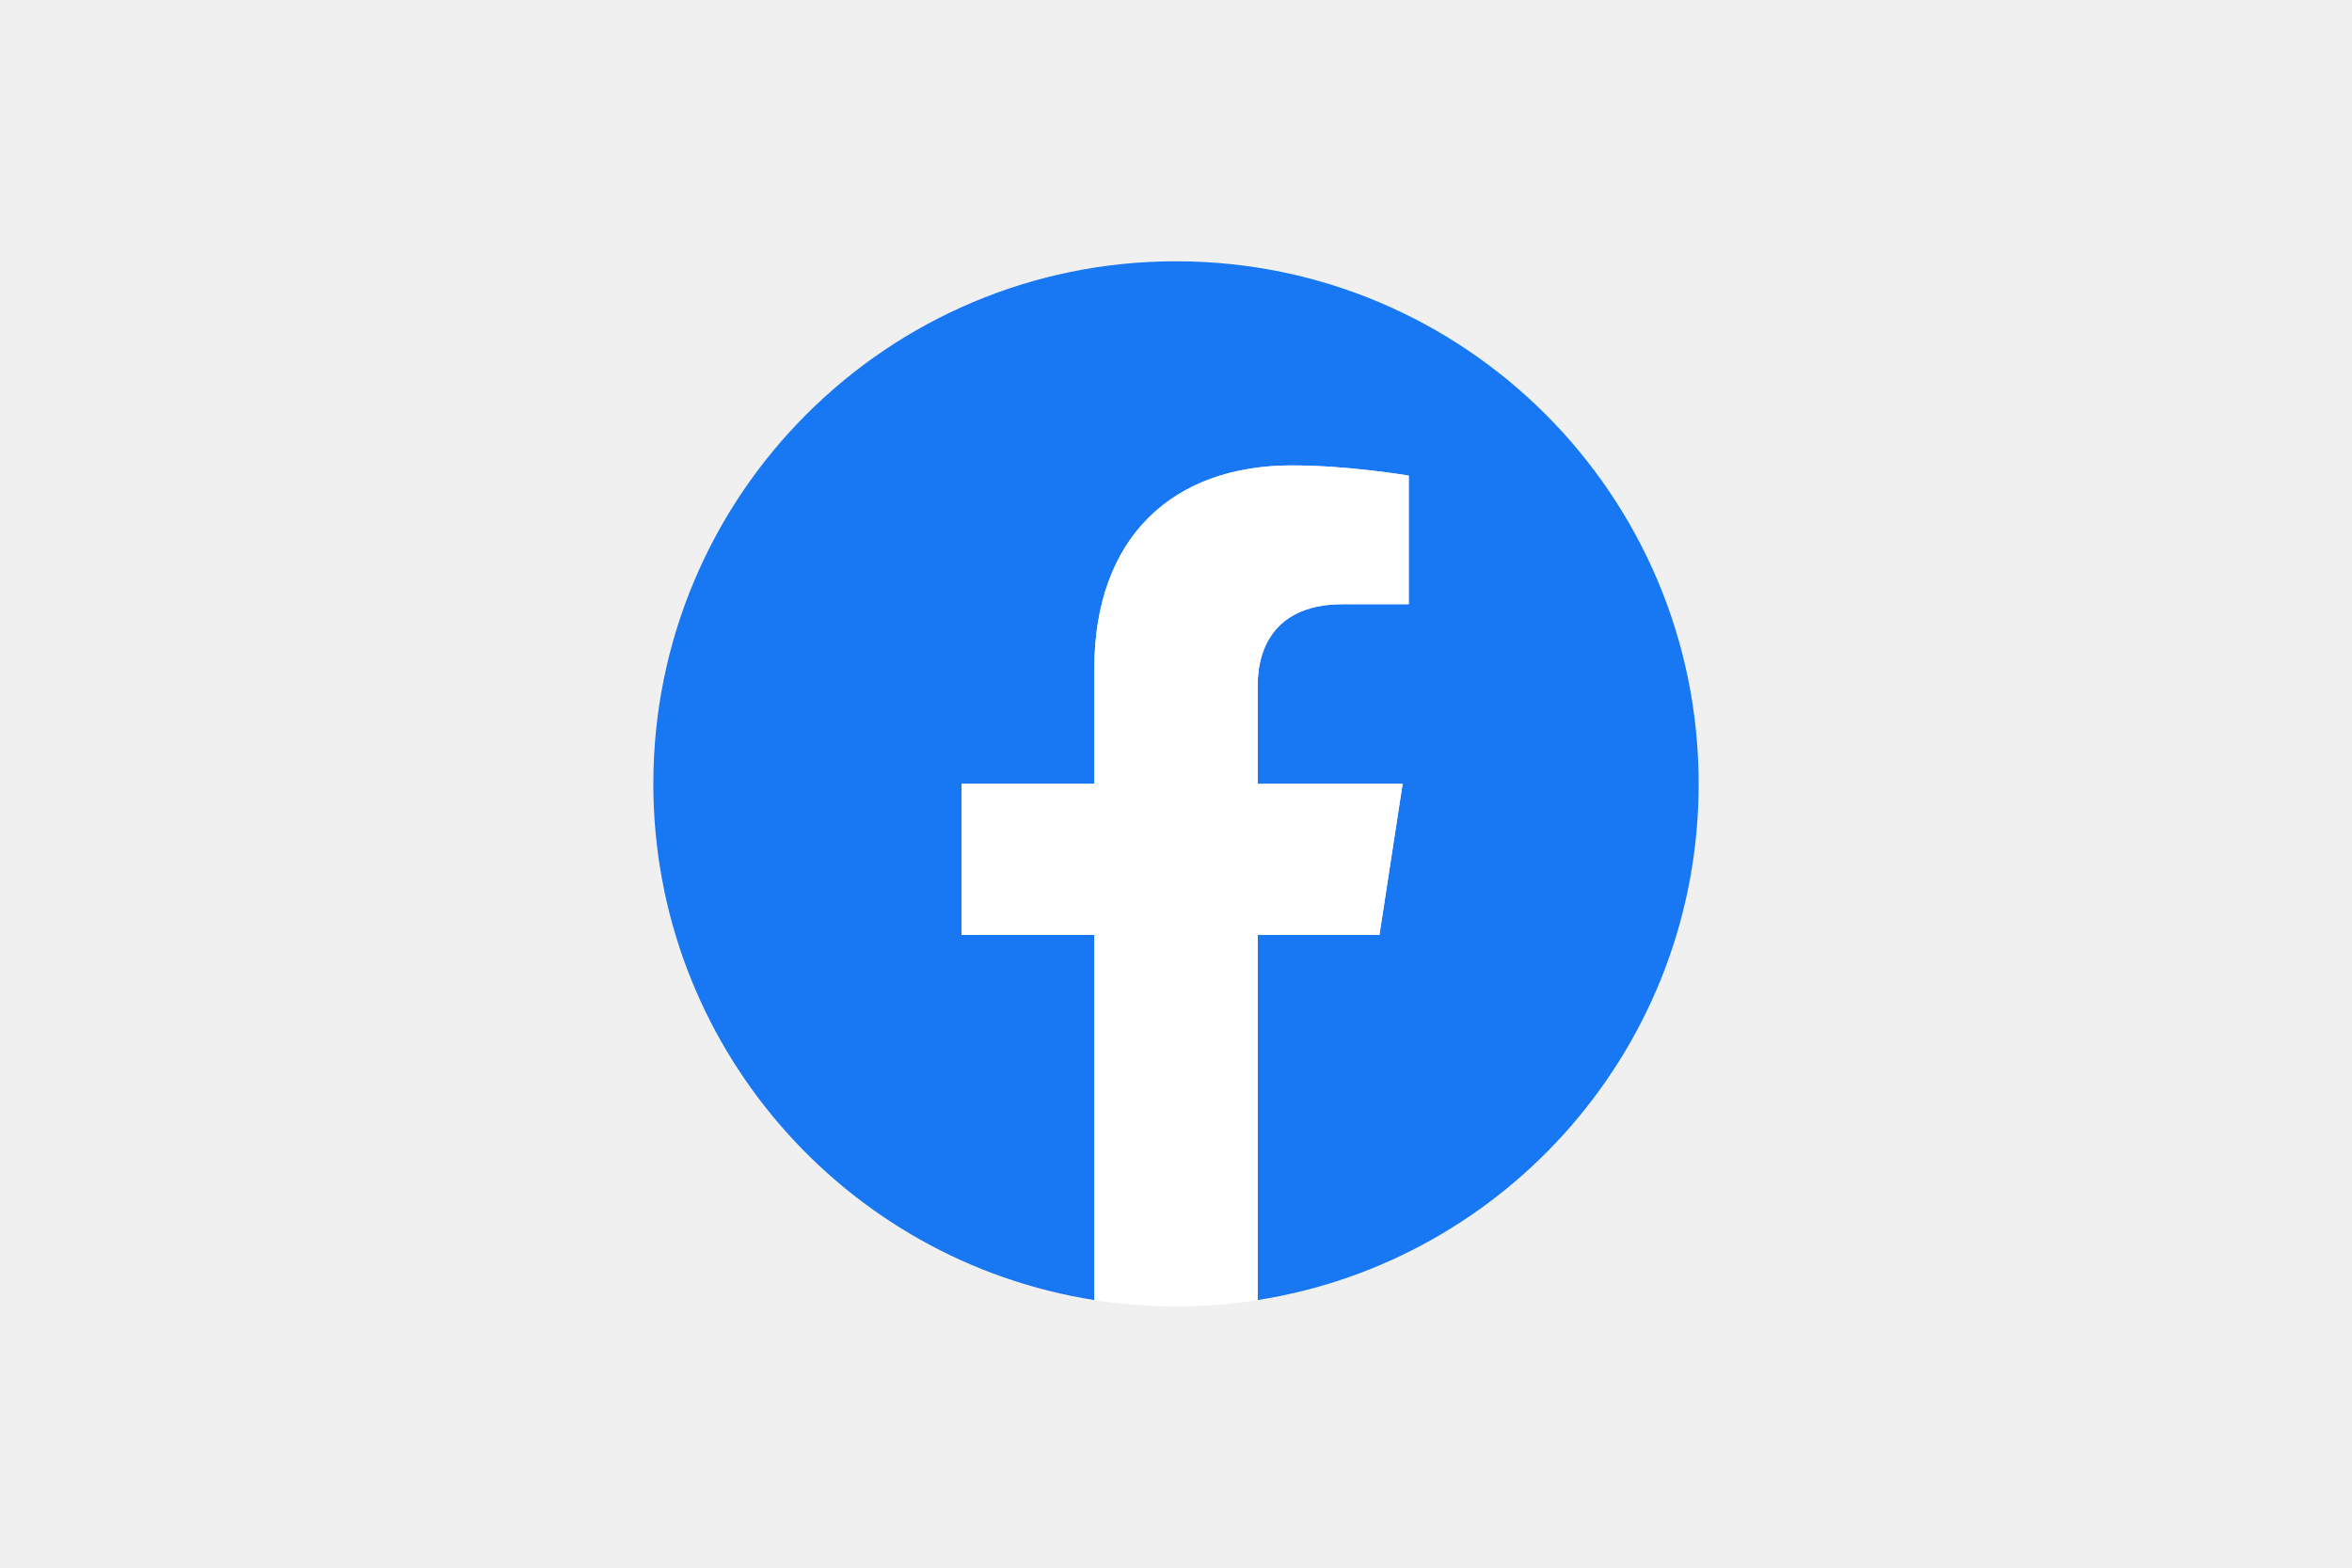
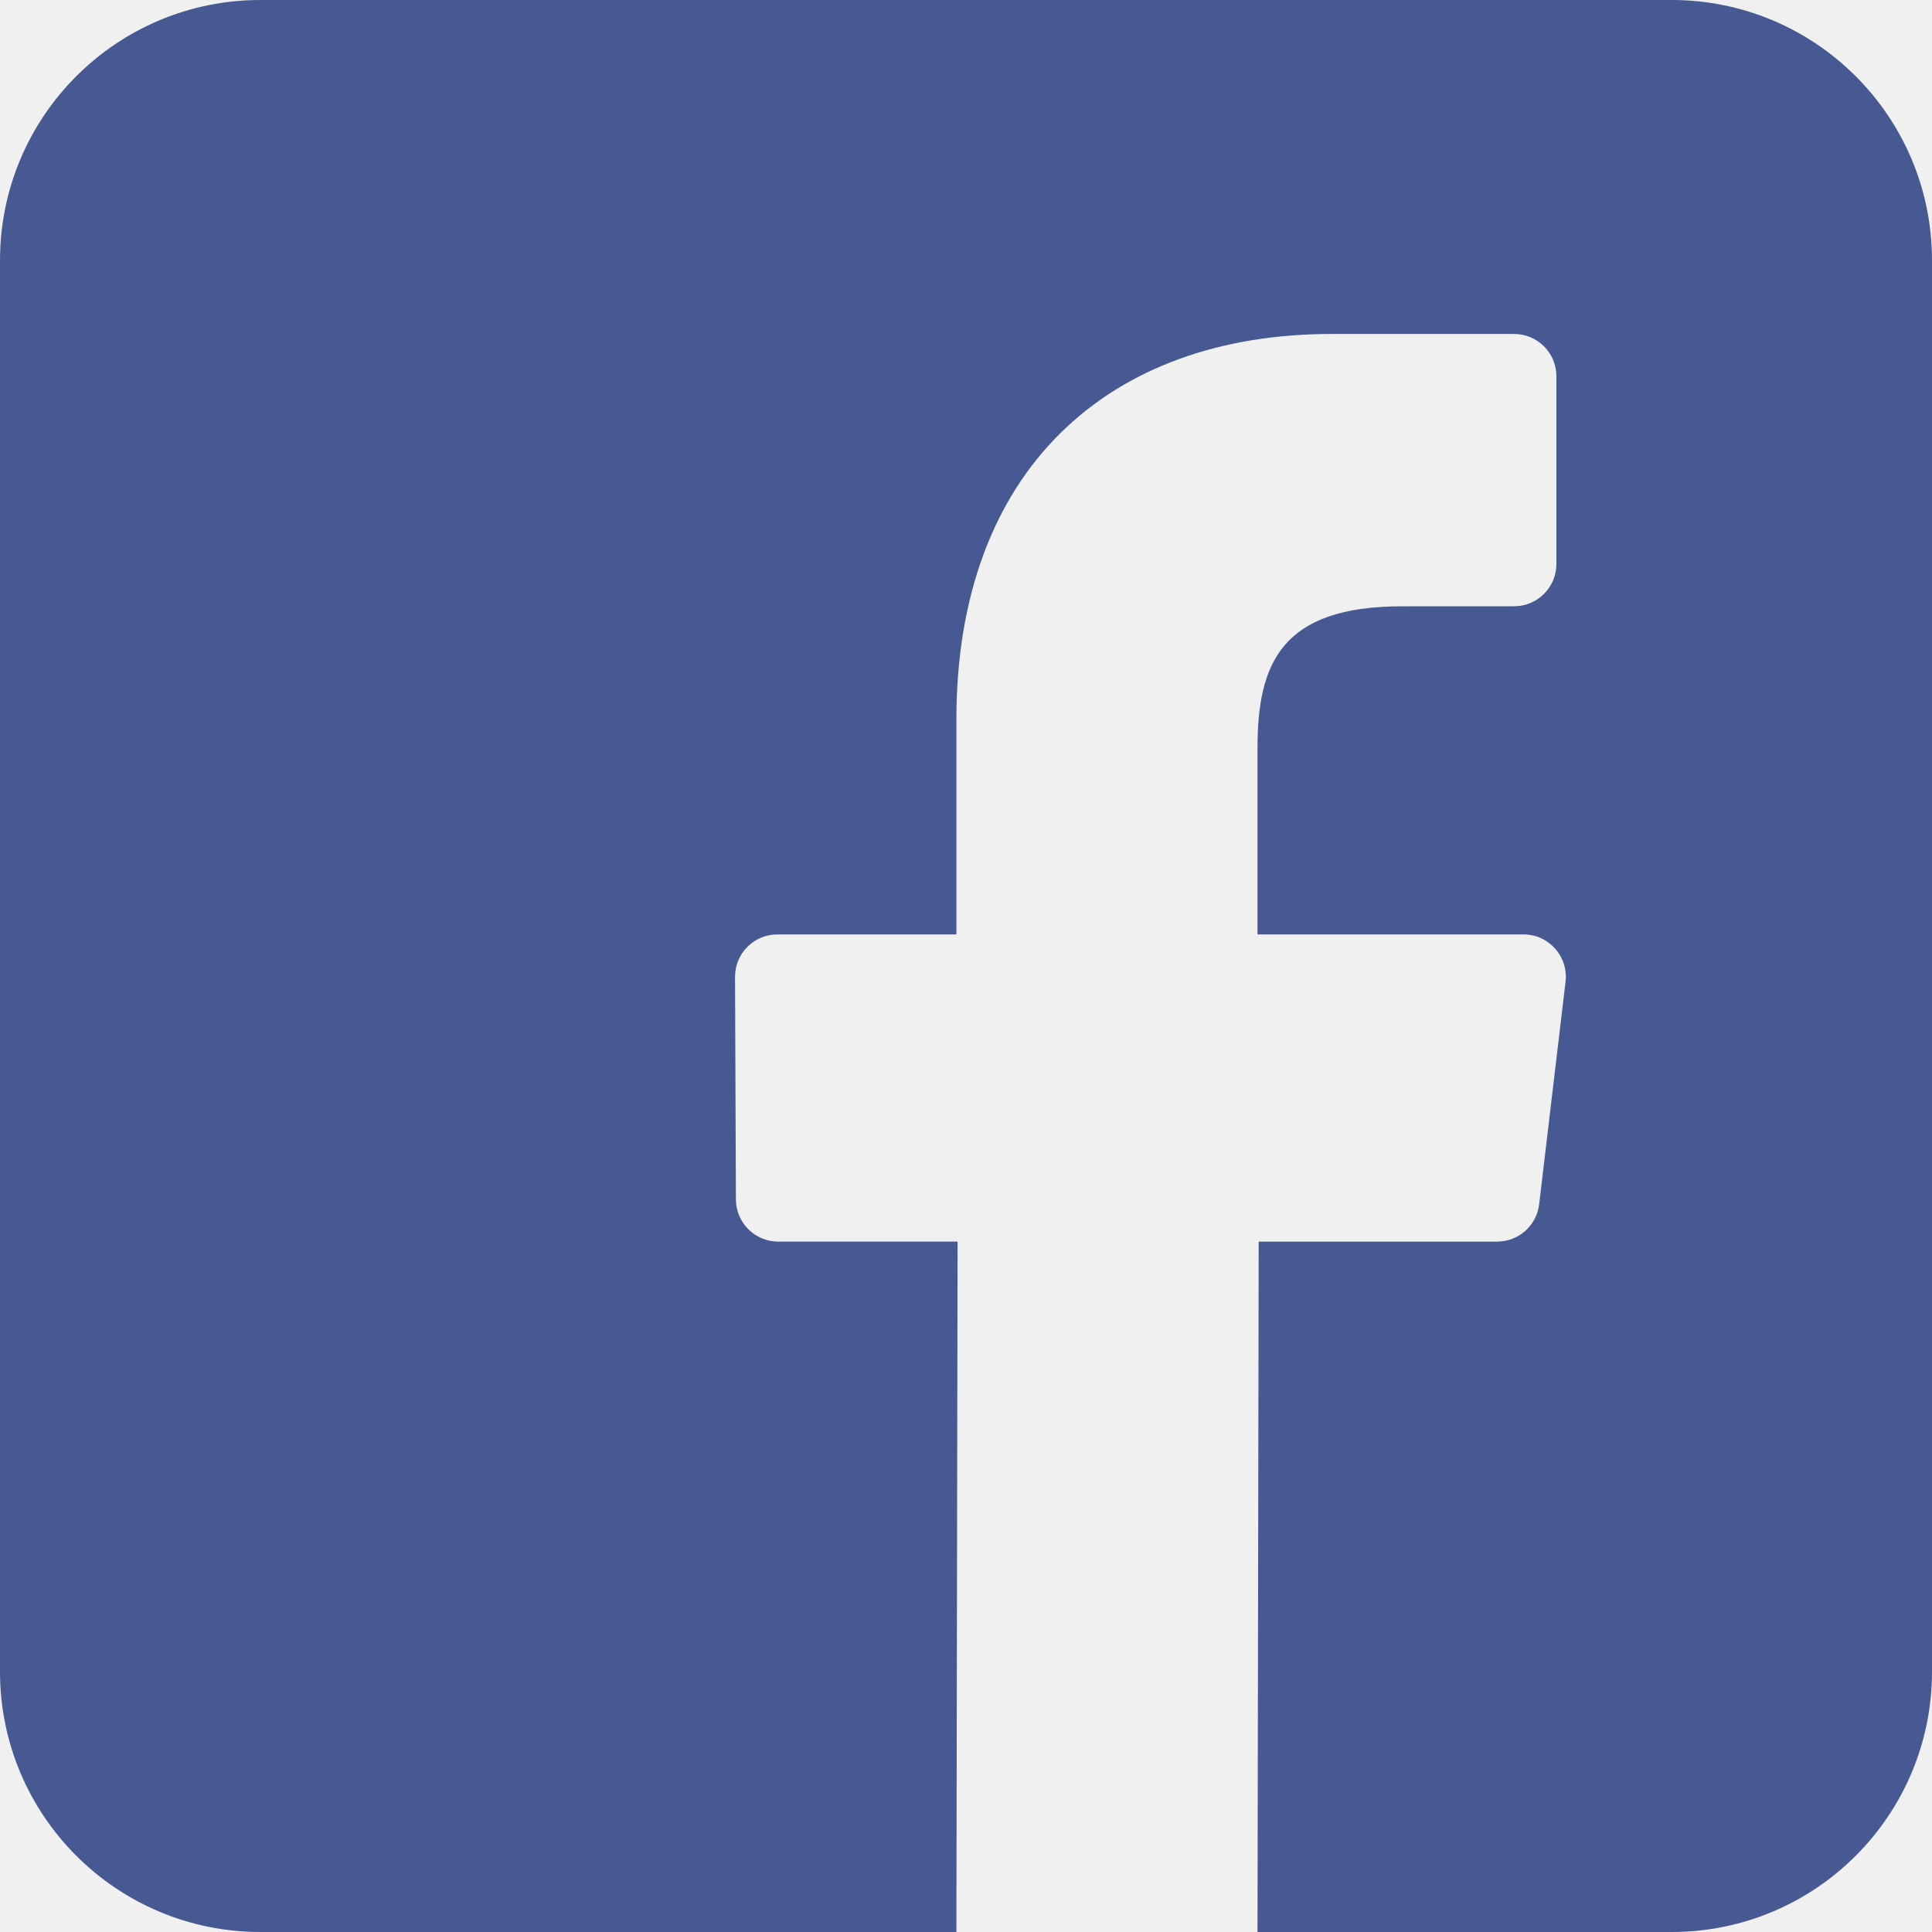
- <svg xmlns="http://www.w3.org/2000/svg" height="800" width="1200" viewBox="-204.8 -341.333 1774.933 2047.999">
-   <path d="M1365.333 682.667C1365.333 305.64 1059.693 0 682.667 0 305.64 0 0 305.64 0 682.667c0 340.738 249.641 623.16 576 674.373V880H402.667V682.667H576v-150.4c0-171.094 101.917-265.6 257.853-265.6 74.69 0 152.814 13.333 152.814 13.333v168h-86.083c-84.804 0-111.25 52.623-111.25 106.61v128.057h189.333L948.4 880H789.333v477.04c326.359-51.213 576-333.635 576-674.373" fill="#1877f2" />
-   <path d="M948.4 880l30.267-197.333H789.333V554.609C789.333 500.623 815.78 448 900.584 448h86.083V280s-78.124-13.333-152.814-13.333c-155.936 0-257.853 94.506-257.853 265.6v150.4H402.667V880H576v477.04a687.805 687.805 0 00106.667 8.293c36.288 0 71.91-2.84 106.666-8.293V880H948.4" fill="#fff" />
+ <svg xmlns="http://www.w3.org/2000/svg" height="800px" width="800px" version="1.1" id="Layer_1" viewBox="0 0 408.788 408.788" xml:space="preserve">
+   <path style="fill:#475993;" d="M353.701,0H55.087C24.665,0,0.002,24.662,0.002,55.085v298.616c0,30.423,24.662,55.085,55.085,55.085  h147.275l0.251-146.078h-37.951c-4.932,0-8.935-3.988-8.954-8.92l-0.182-47.087c-0.019-4.959,3.996-8.989,8.955-8.989h37.882  v-45.498c0-52.8,32.247-81.55,79.348-81.55h38.65c4.945,0,8.955,4.009,8.955,8.955v39.704c0,4.944-4.007,8.952-8.95,8.955  l-23.719,0.011c-25.615,0-30.575,12.172-30.575,30.035v39.389h56.285c5.363,0,9.524,4.683,8.892,10.009l-5.581,47.087  c-0.534,4.506-4.355,7.901-8.892,7.901h-50.453l-0.251,146.078h87.631c30.422,0,55.084-24.662,55.084-55.084V55.085  C408.786,24.662,384.124,0,353.701,0z" />
</svg>
